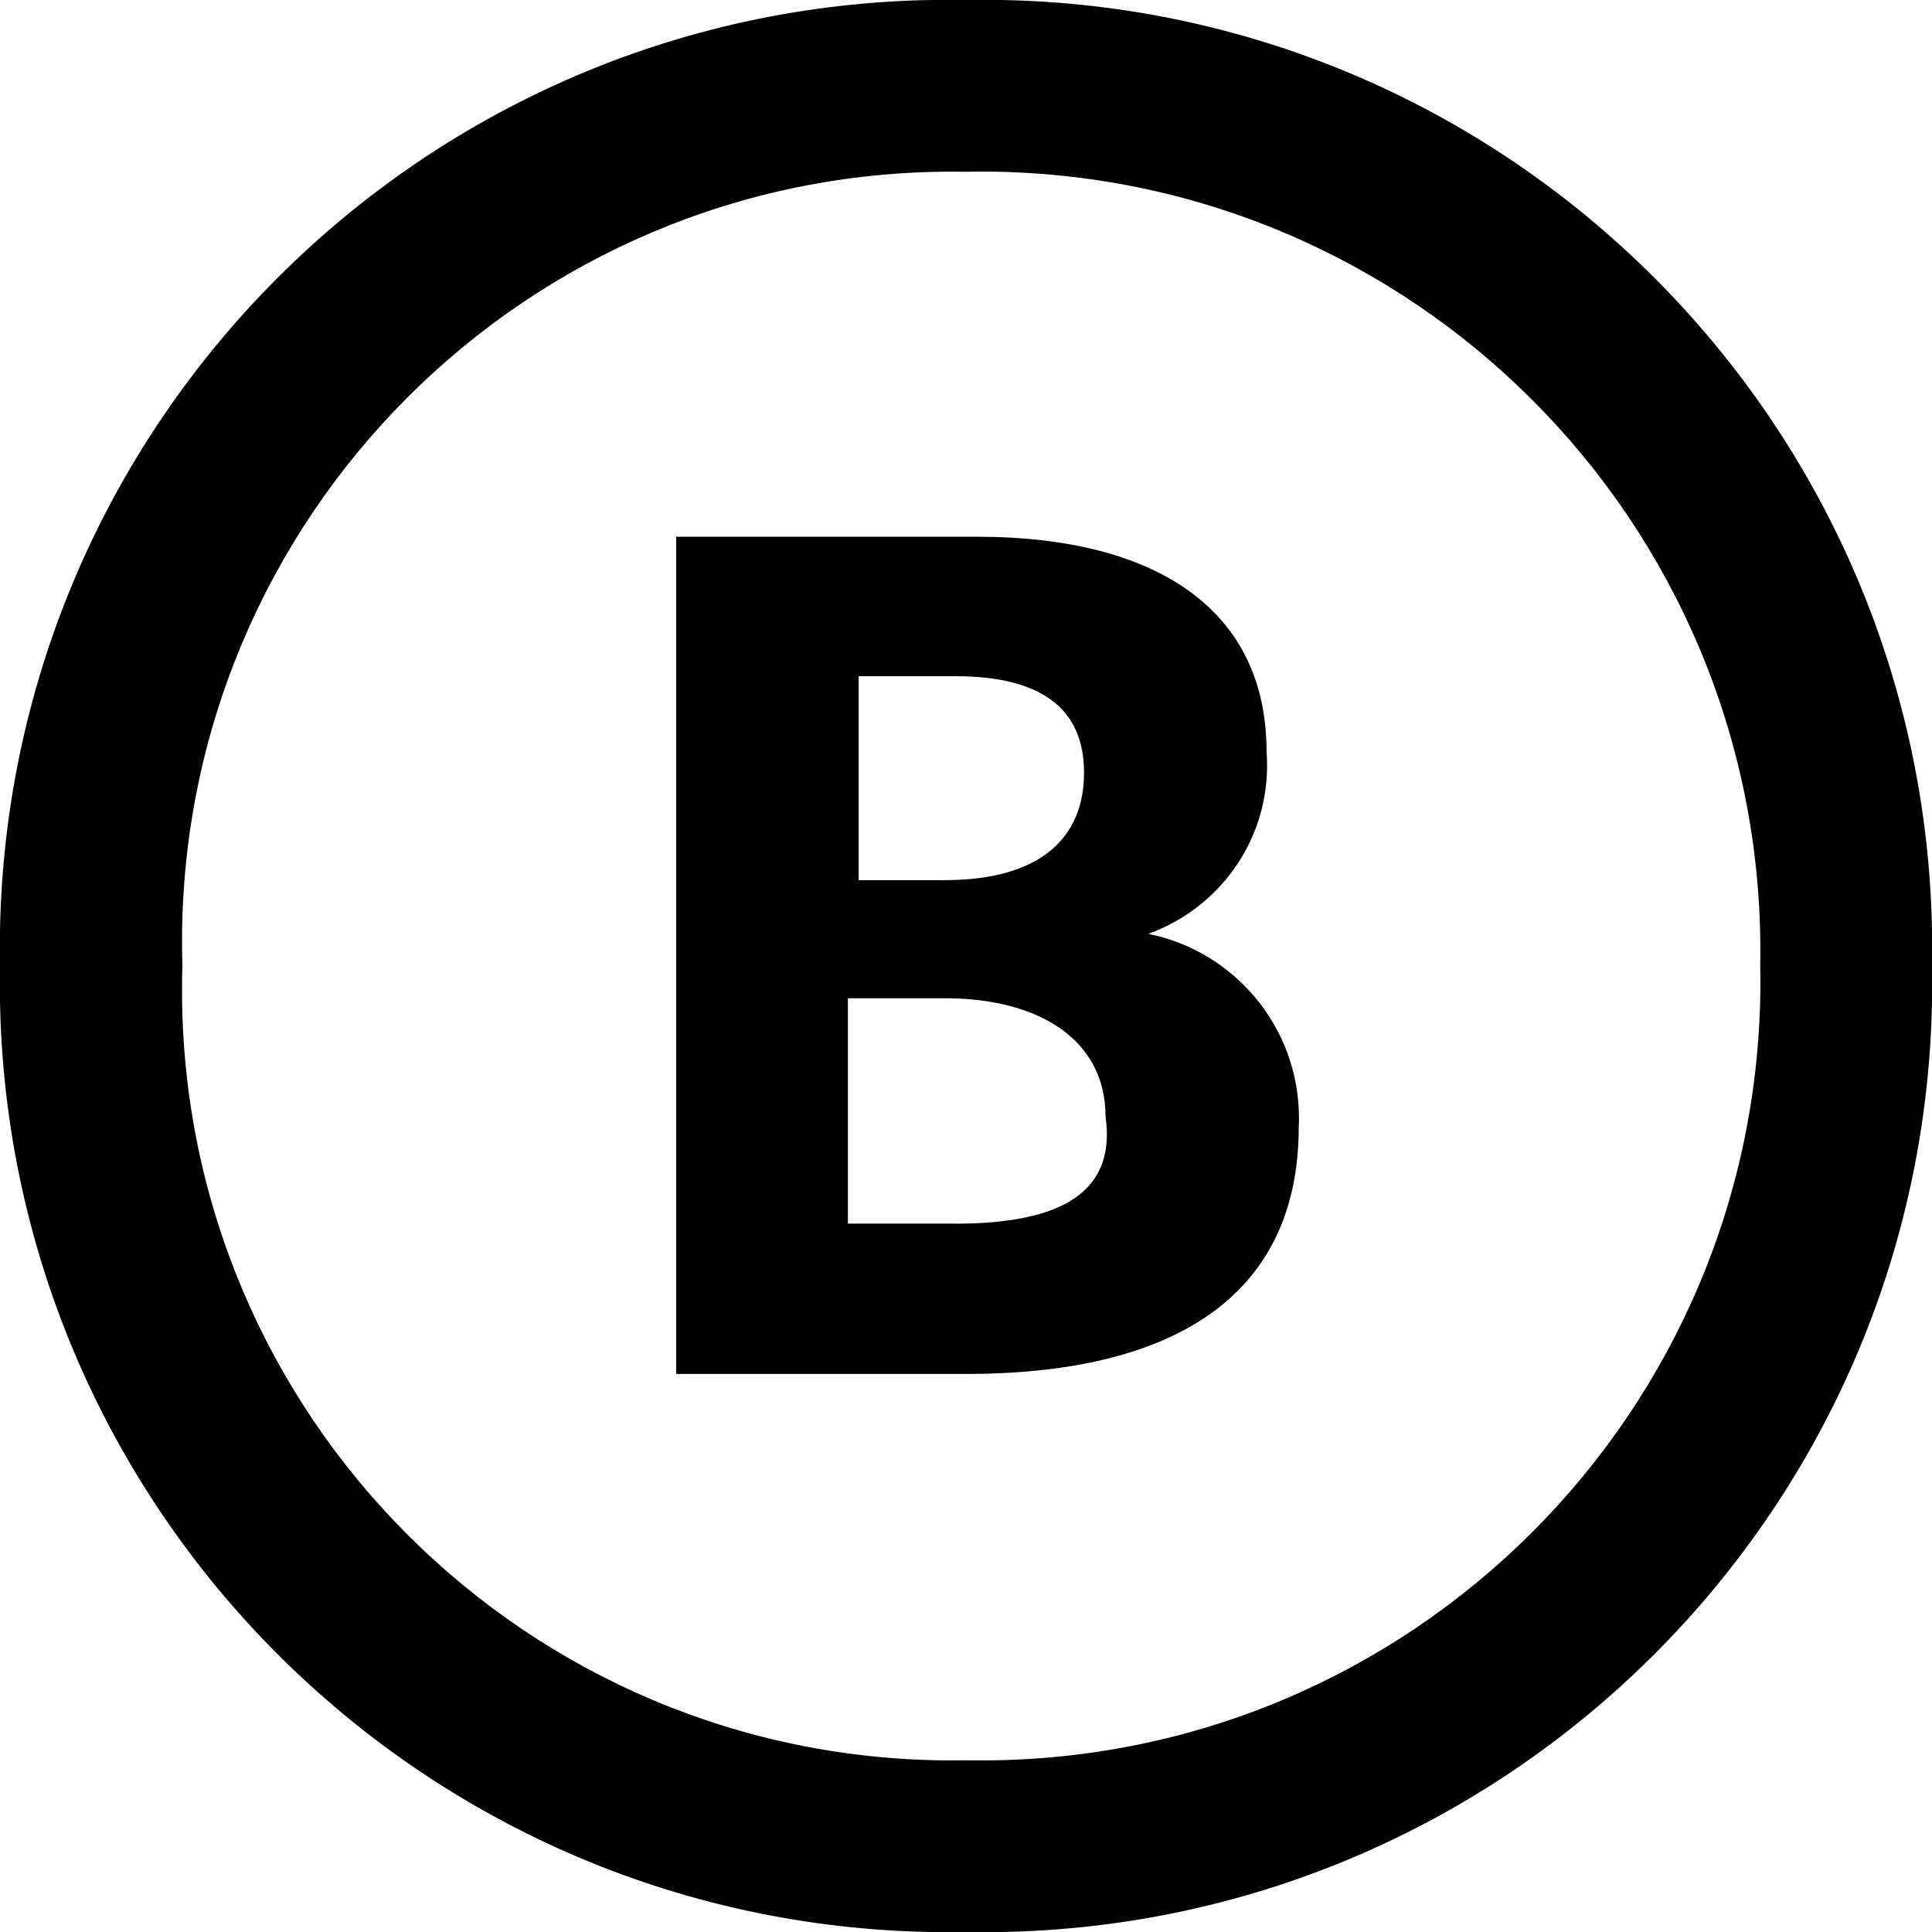
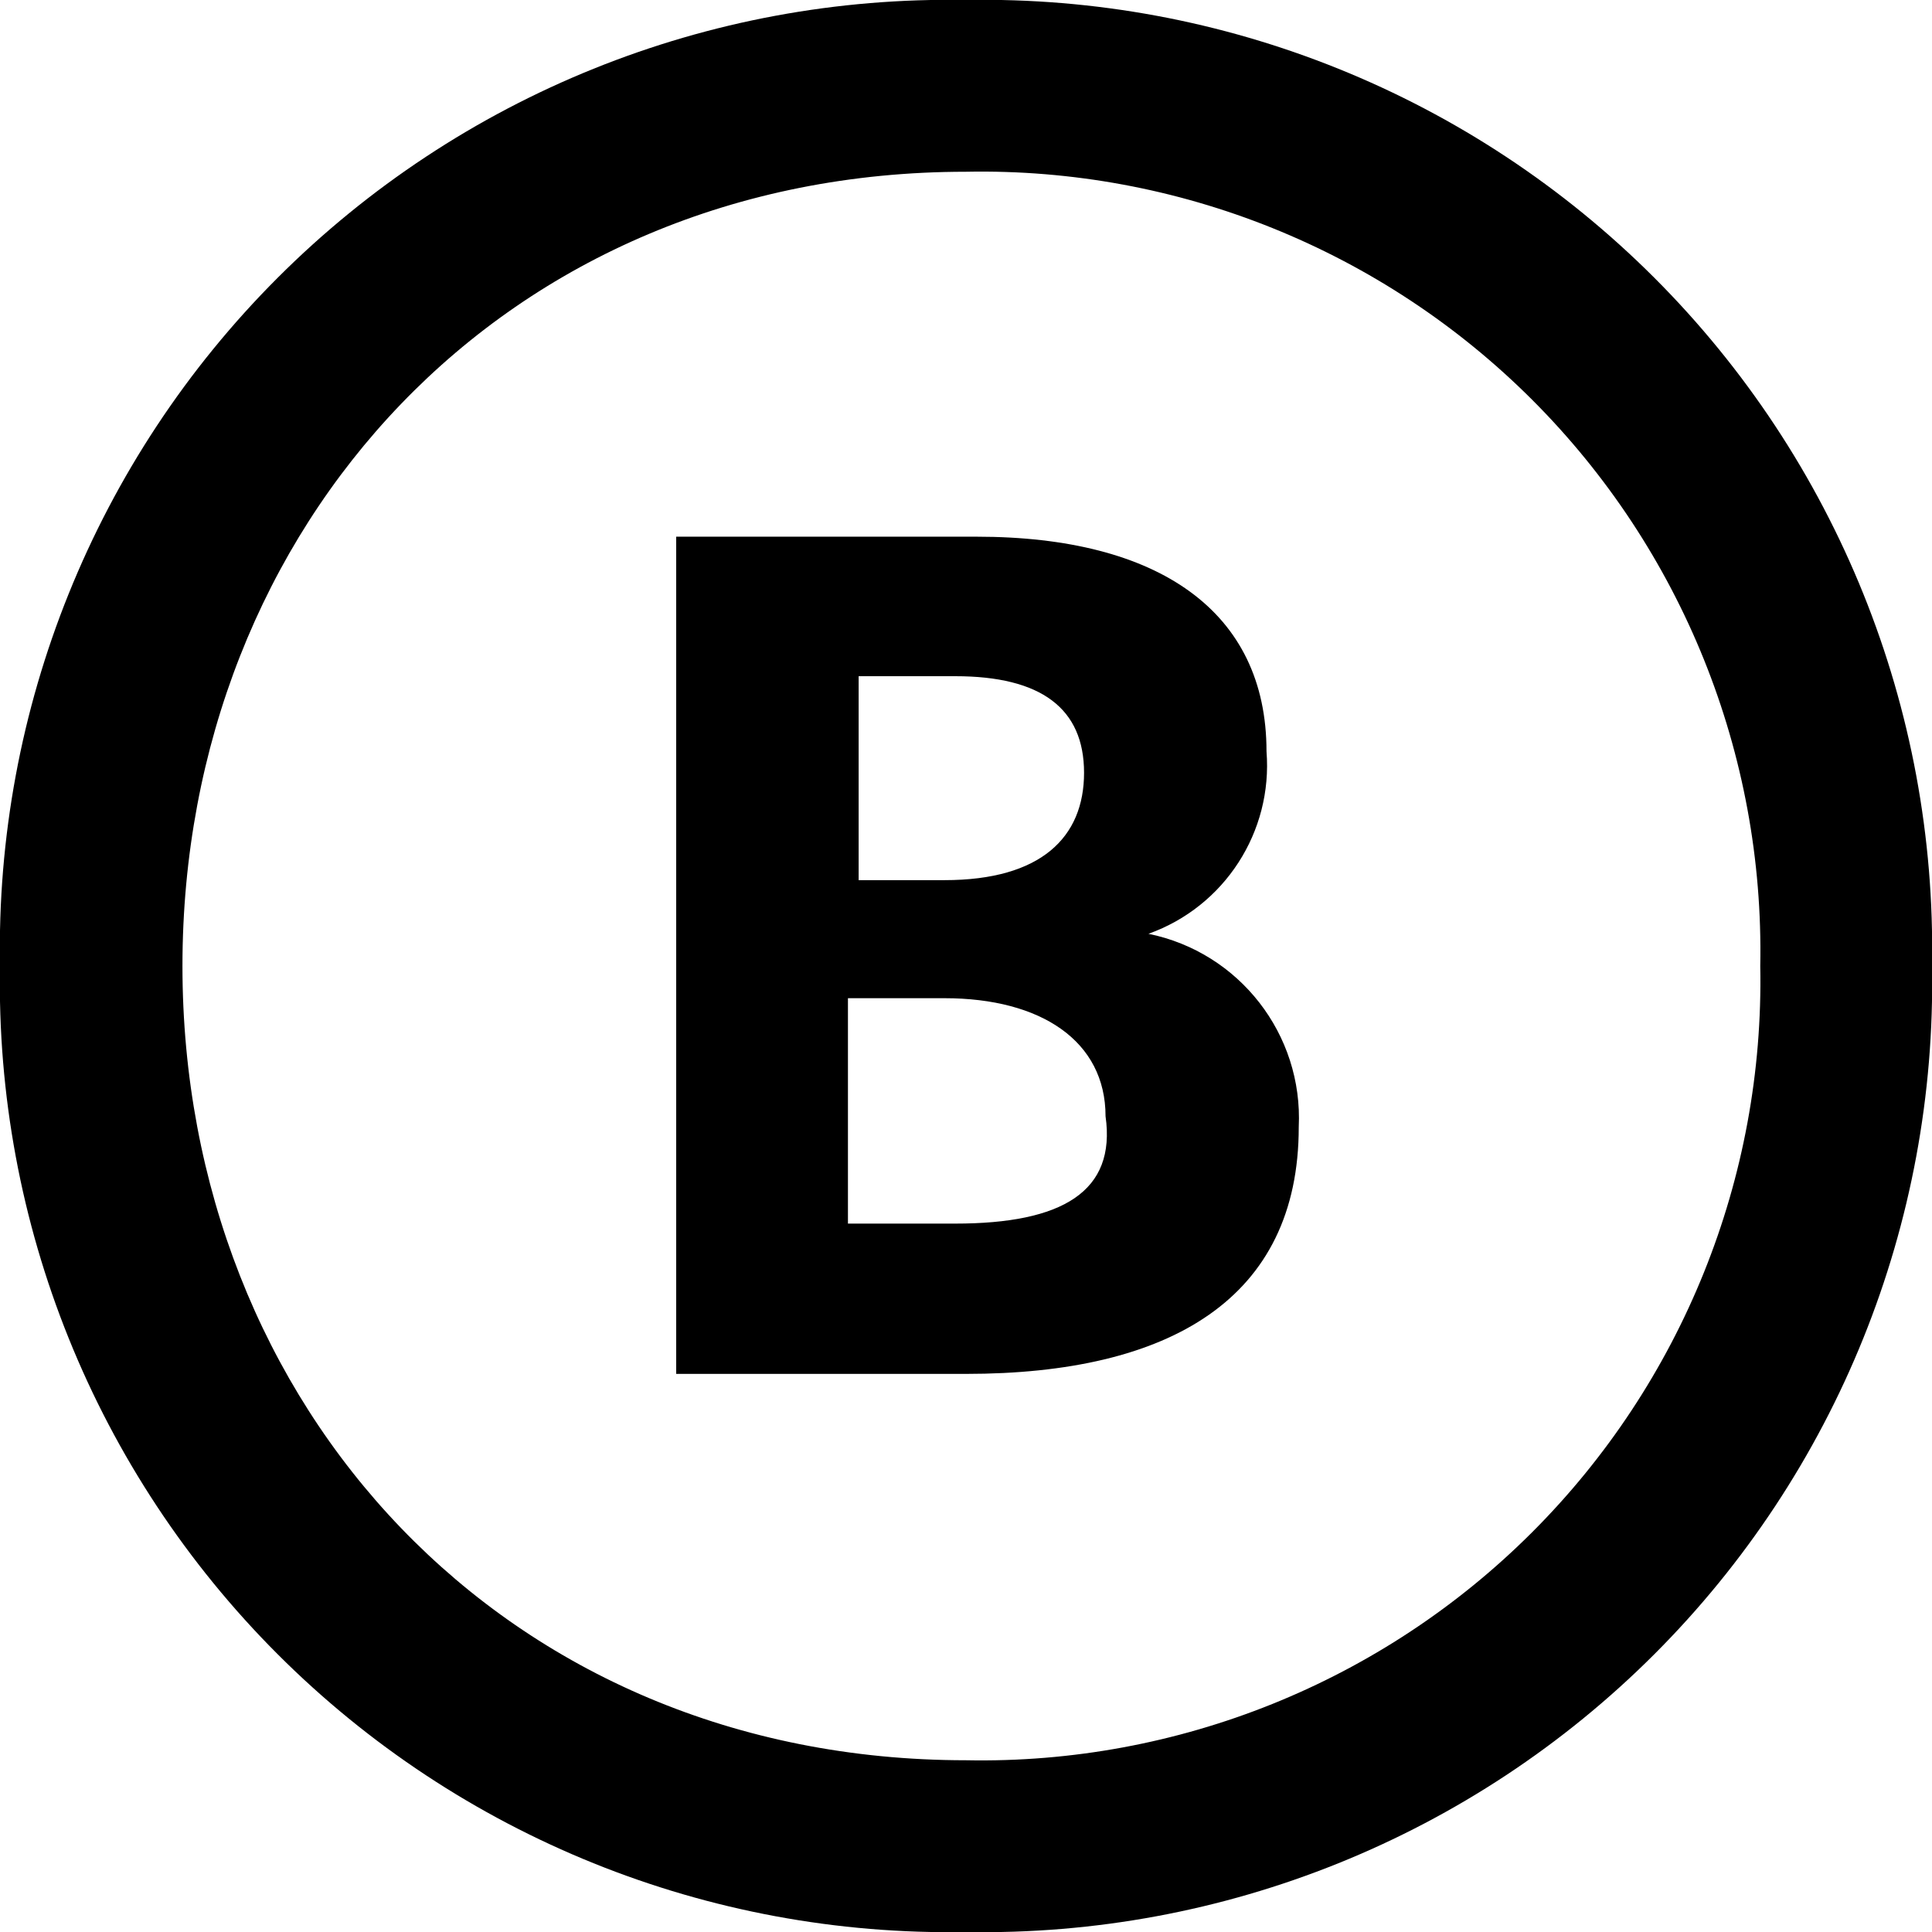
- <svg xmlns="http://www.w3.org/2000/svg" version="1.1" width="32" height="32" viewBox="0 0 32 32">
-   <path d="M16 0c0.086-0.002 0.187-0.003 0.289-0.003 8.678 0 15.714 7.035 15.714 15.714 0 0.102-0.001 0.203-0.003 0.304l0-0.015c0.002 0.086 0.003 0.187 0.003 0.289 0 8.678-7.035 15.714-15.714 15.714-0.102 0-0.203-0.001-0.304-0.003l0.015 0c-0.086 0.002-0.187 0.003-0.289 0.003-8.678 0-15.714-7.035-15.714-15.714 0-0.102 0.001-0.203 0.003-0.304l-0 0.015c-0.002-0.086-0.003-0.187-0.003-0.289 0-8.678 7.035-15.714 15.714-15.714 0.102 0 0.203 0.001 0.304 0.003l-0.015-0zM16 29.156c0.075 0.002 0.164 0.002 0.252 0.002 7.128 0 12.906-5.778 12.906-12.906 0-0.089-0.001-0.177-0.003-0.265l0 0.013c0.002-0.075 0.002-0.164 0.002-0.252 0-7.128-5.778-12.906-12.906-12.906-0.089 0-0.177 0.001-0.265 0.003l0.013-0c-0.067-0.001-0.146-0.002-0.226-0.002-7.046 0-12.758 5.712-12.758 12.758 0 0.14 0.002 0.28 0.007 0.42l-0.001-0.020c-0.004 0.119-0.006 0.259-0.006 0.399 0 7.046 5.712 12.758 12.758 12.758 0.079 0 0.159-0.001 0.238-0.002l-0.012 0zM19.022 15.467c1.155-0.421 1.965-1.51 1.965-2.788 0-0.083-0.003-0.164-0.010-0.245l0.001 0.011c0-2.311-1.778-3.555-4.8-3.555h-4.978v13.867h4.8c3.378 0 5.511-1.245 5.511-4.089 0.002-0.044 0.004-0.096 0.004-0.148 0-1.5-1.060-2.752-2.472-3.048l-0.020-0.004zM15.644 14.578h-1.422v-3.378h1.6q2.133 0 2.133 1.6c0 1.067-0.711 1.778-2.311 1.778zM15.822 20.267h-1.778v-3.733h1.6c1.6 0 2.667 0.711 2.667 1.956 0.178 1.244-0.711 1.778-2.489 1.778z" />
+ <svg xmlns="http://www.w3.org/2000/svg" width="48" height="48" viewBox="0 0 48 48">
+   <path d="M24,0A23.571,23.571,0,0,1,48,24,23.571,23.571,0,0,1,24,48,23.571,23.571,0,0,1,0,24,23.571,23.571,0,0,1,24,0Zm0,43.733A19.358,19.358,0,0,0,43.733,24,19.358,19.358,0,0,0,24,4.267c-11.467,0-19.467,8.8-19.467,19.733S12.533,43.733,24,43.733ZM28.533,23.2a4.439,4.439,0,0,0,2.933-4.533c0-3.467-2.667-5.333-7.2-5.333H16.8v20.8H24c5.067,0,8.267-1.867,8.267-6.133A4.672,4.672,0,0,0,28.533,23.2Zm-5.067-1.333H21.333V16.8h2.4q3.2,0,3.2,2.4C26.933,20.8,25.867,21.867,23.467,21.867ZM23.733,30.4H21.067V24.8h2.4c2.4,0,4,1.067,4,2.933C27.733,29.6,26.4,30.4,23.733,30.4Z" />
</svg>
